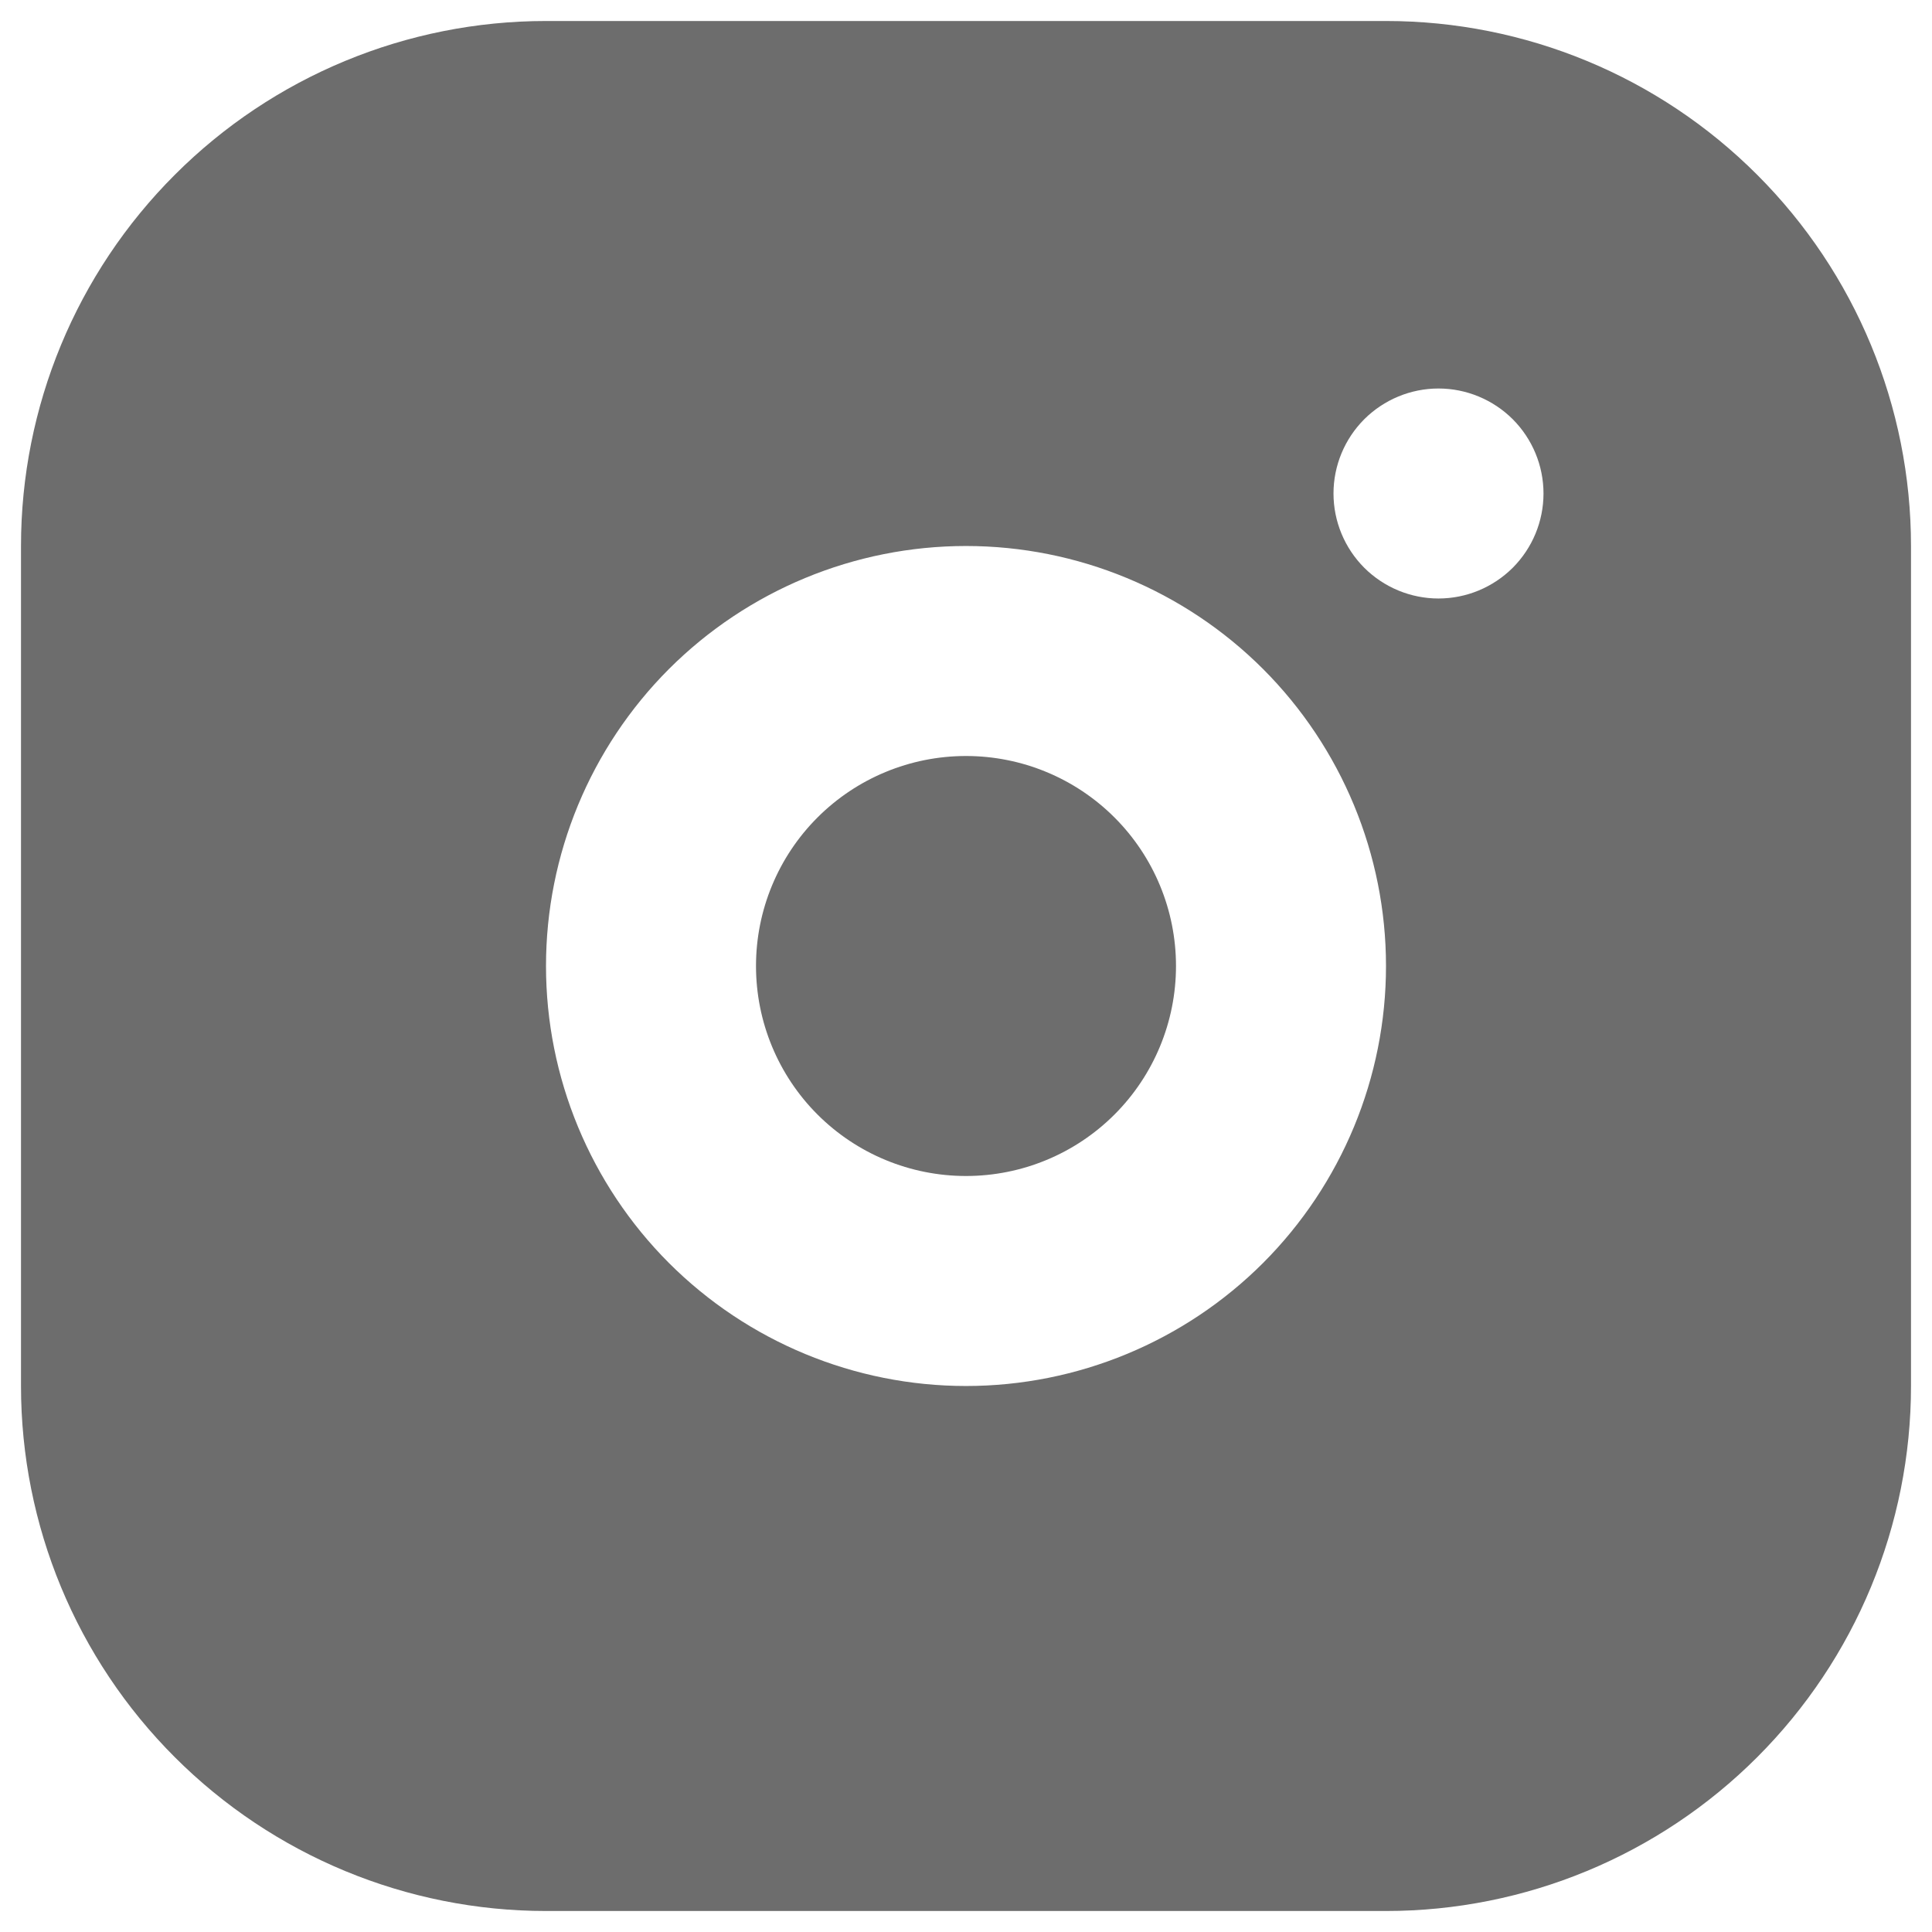
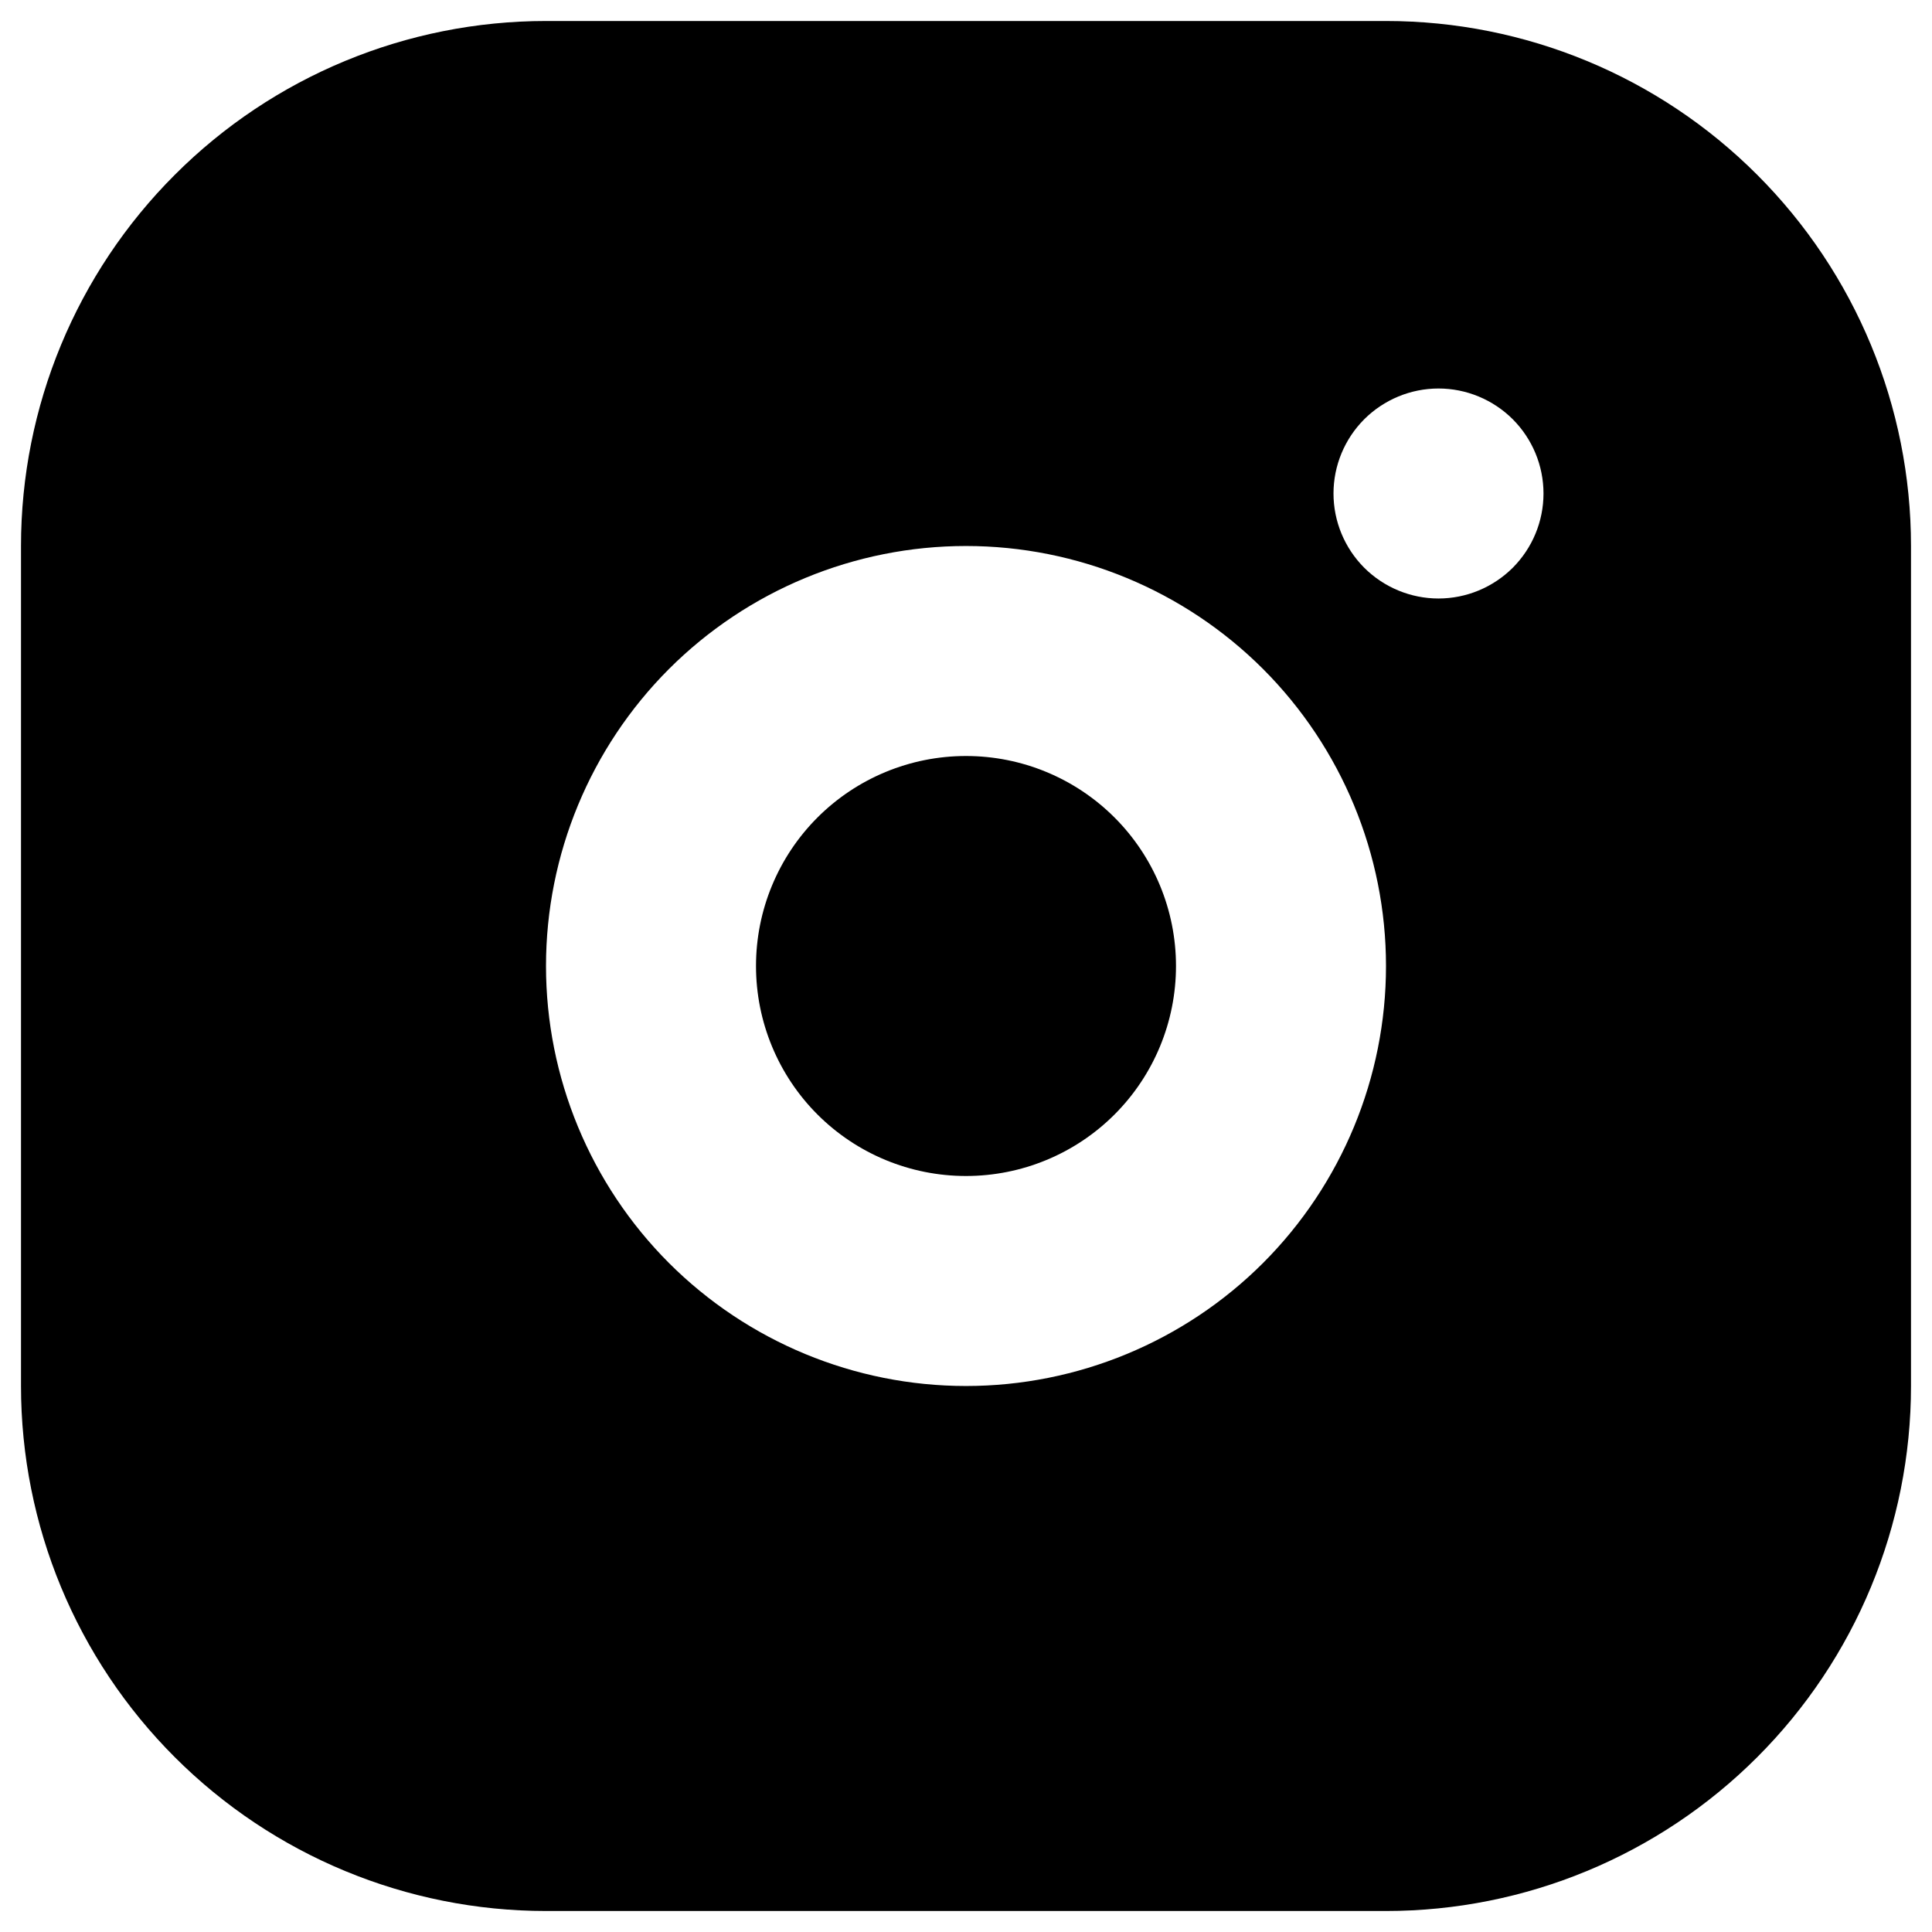
- <svg xmlns="http://www.w3.org/2000/svg" width="23" height="23" viewBox="0 0 23 23" fill="currentColor">
-   <path d="M16.5 0.25C18.158 0.25 19.747 0.908 20.919 2.081C22.091 3.253 22.75 4.842 22.75 6.5V16.5C22.75 18.158 22.091 19.747 20.919 20.919C19.747 22.091 18.158 22.75 16.5 22.75H6.5C4.842 22.75 3.253 22.091 2.081 20.919C0.908 19.747 0.25 18.158 0.25 16.5V6.5C0.25 4.842 0.908 3.253 2.081 2.081C3.253 0.908 4.842 0.25 6.5 0.25H16.5ZM11.5 6.5C10.174 6.5 8.902 7.027 7.964 7.964C7.027 8.902 6.5 10.174 6.5 11.5C6.5 12.826 7.027 14.098 7.964 15.036C8.902 15.973 10.174 16.5 11.5 16.5C12.826 16.5 14.098 15.973 15.036 15.036C15.973 14.098 16.5 12.826 16.5 11.5C16.5 10.174 15.973 8.902 15.036 7.964C14.098 7.027 12.826 6.5 11.5 6.5ZM11.5 9C12.163 9 12.799 9.263 13.268 9.732C13.737 10.201 14 10.837 14 11.5C14 12.163 13.737 12.799 13.268 13.268C12.799 13.737 12.163 14 11.5 14C10.837 14 10.201 13.737 9.732 13.268C9.263 12.799 9 12.163 9 11.5C9 10.837 9.263 10.201 9.732 9.732C10.201 9.263 10.837 9 11.5 9ZM17.125 4.625C16.794 4.625 16.476 4.757 16.241 4.991C16.007 5.226 15.875 5.543 15.875 5.875C15.875 6.207 16.007 6.524 16.241 6.759C16.476 6.993 16.794 7.125 17.125 7.125C17.456 7.125 17.774 6.993 18.009 6.759C18.243 6.524 18.375 6.207 18.375 5.875C18.375 5.543 18.243 5.226 18.009 4.991C17.774 4.757 17.456 4.625 17.125 4.625Z" fill="#6D6D6D" />
+ <svg xmlns="http://www.w3.org/2000/svg" width="23" height="23" viewBox="0 0 23 23" fill="none">
+   <path d="M16.5 0.25C18.158 0.25 19.747 0.908 20.919 2.081C22.091 3.253 22.75 4.842 22.75 6.5V16.5C22.75 18.158 22.091 19.747 20.919 20.919C19.747 22.091 18.158 22.75 16.5 22.75H6.5C4.842 22.75 3.253 22.091 2.081 20.919C0.908 19.747 0.25 18.158 0.25 16.5V6.5C0.25 4.842 0.908 3.253 2.081 2.081C3.253 0.908 4.842 0.25 6.5 0.25H16.5ZM11.5 6.5C10.174 6.5 8.902 7.027 7.964 7.964C7.027 8.902 6.5 10.174 6.5 11.5C6.5 12.826 7.027 14.098 7.964 15.036C8.902 15.973 10.174 16.5 11.5 16.5C12.826 16.5 14.098 15.973 15.036 15.036C15.973 14.098 16.5 12.826 16.5 11.5C16.5 10.174 15.973 8.902 15.036 7.964C14.098 7.027 12.826 6.5 11.5 6.5ZM11.5 9C12.163 9 12.799 9.263 13.268 9.732C13.737 10.201 14 10.837 14 11.5C14 12.163 13.737 12.799 13.268 13.268C12.799 13.737 12.163 14 11.5 14C10.837 14 10.201 13.737 9.732 13.268C9.263 12.799 9 12.163 9 11.5C9 10.837 9.263 10.201 9.732 9.732C10.201 9.263 10.837 9 11.5 9ZM17.125 4.625C16.794 4.625 16.476 4.757 16.241 4.991C16.007 5.226 15.875 5.543 15.875 5.875C15.875 6.207 16.007 6.524 16.241 6.759C16.476 6.993 16.794 7.125 17.125 7.125C17.456 7.125 17.774 6.993 18.009 6.759C18.243 6.524 18.375 6.207 18.375 5.875C18.375 5.543 18.243 5.226 18.009 4.991C17.774 4.757 17.456 4.625 17.125 4.625Z" fill="currentColor" />
</svg>
